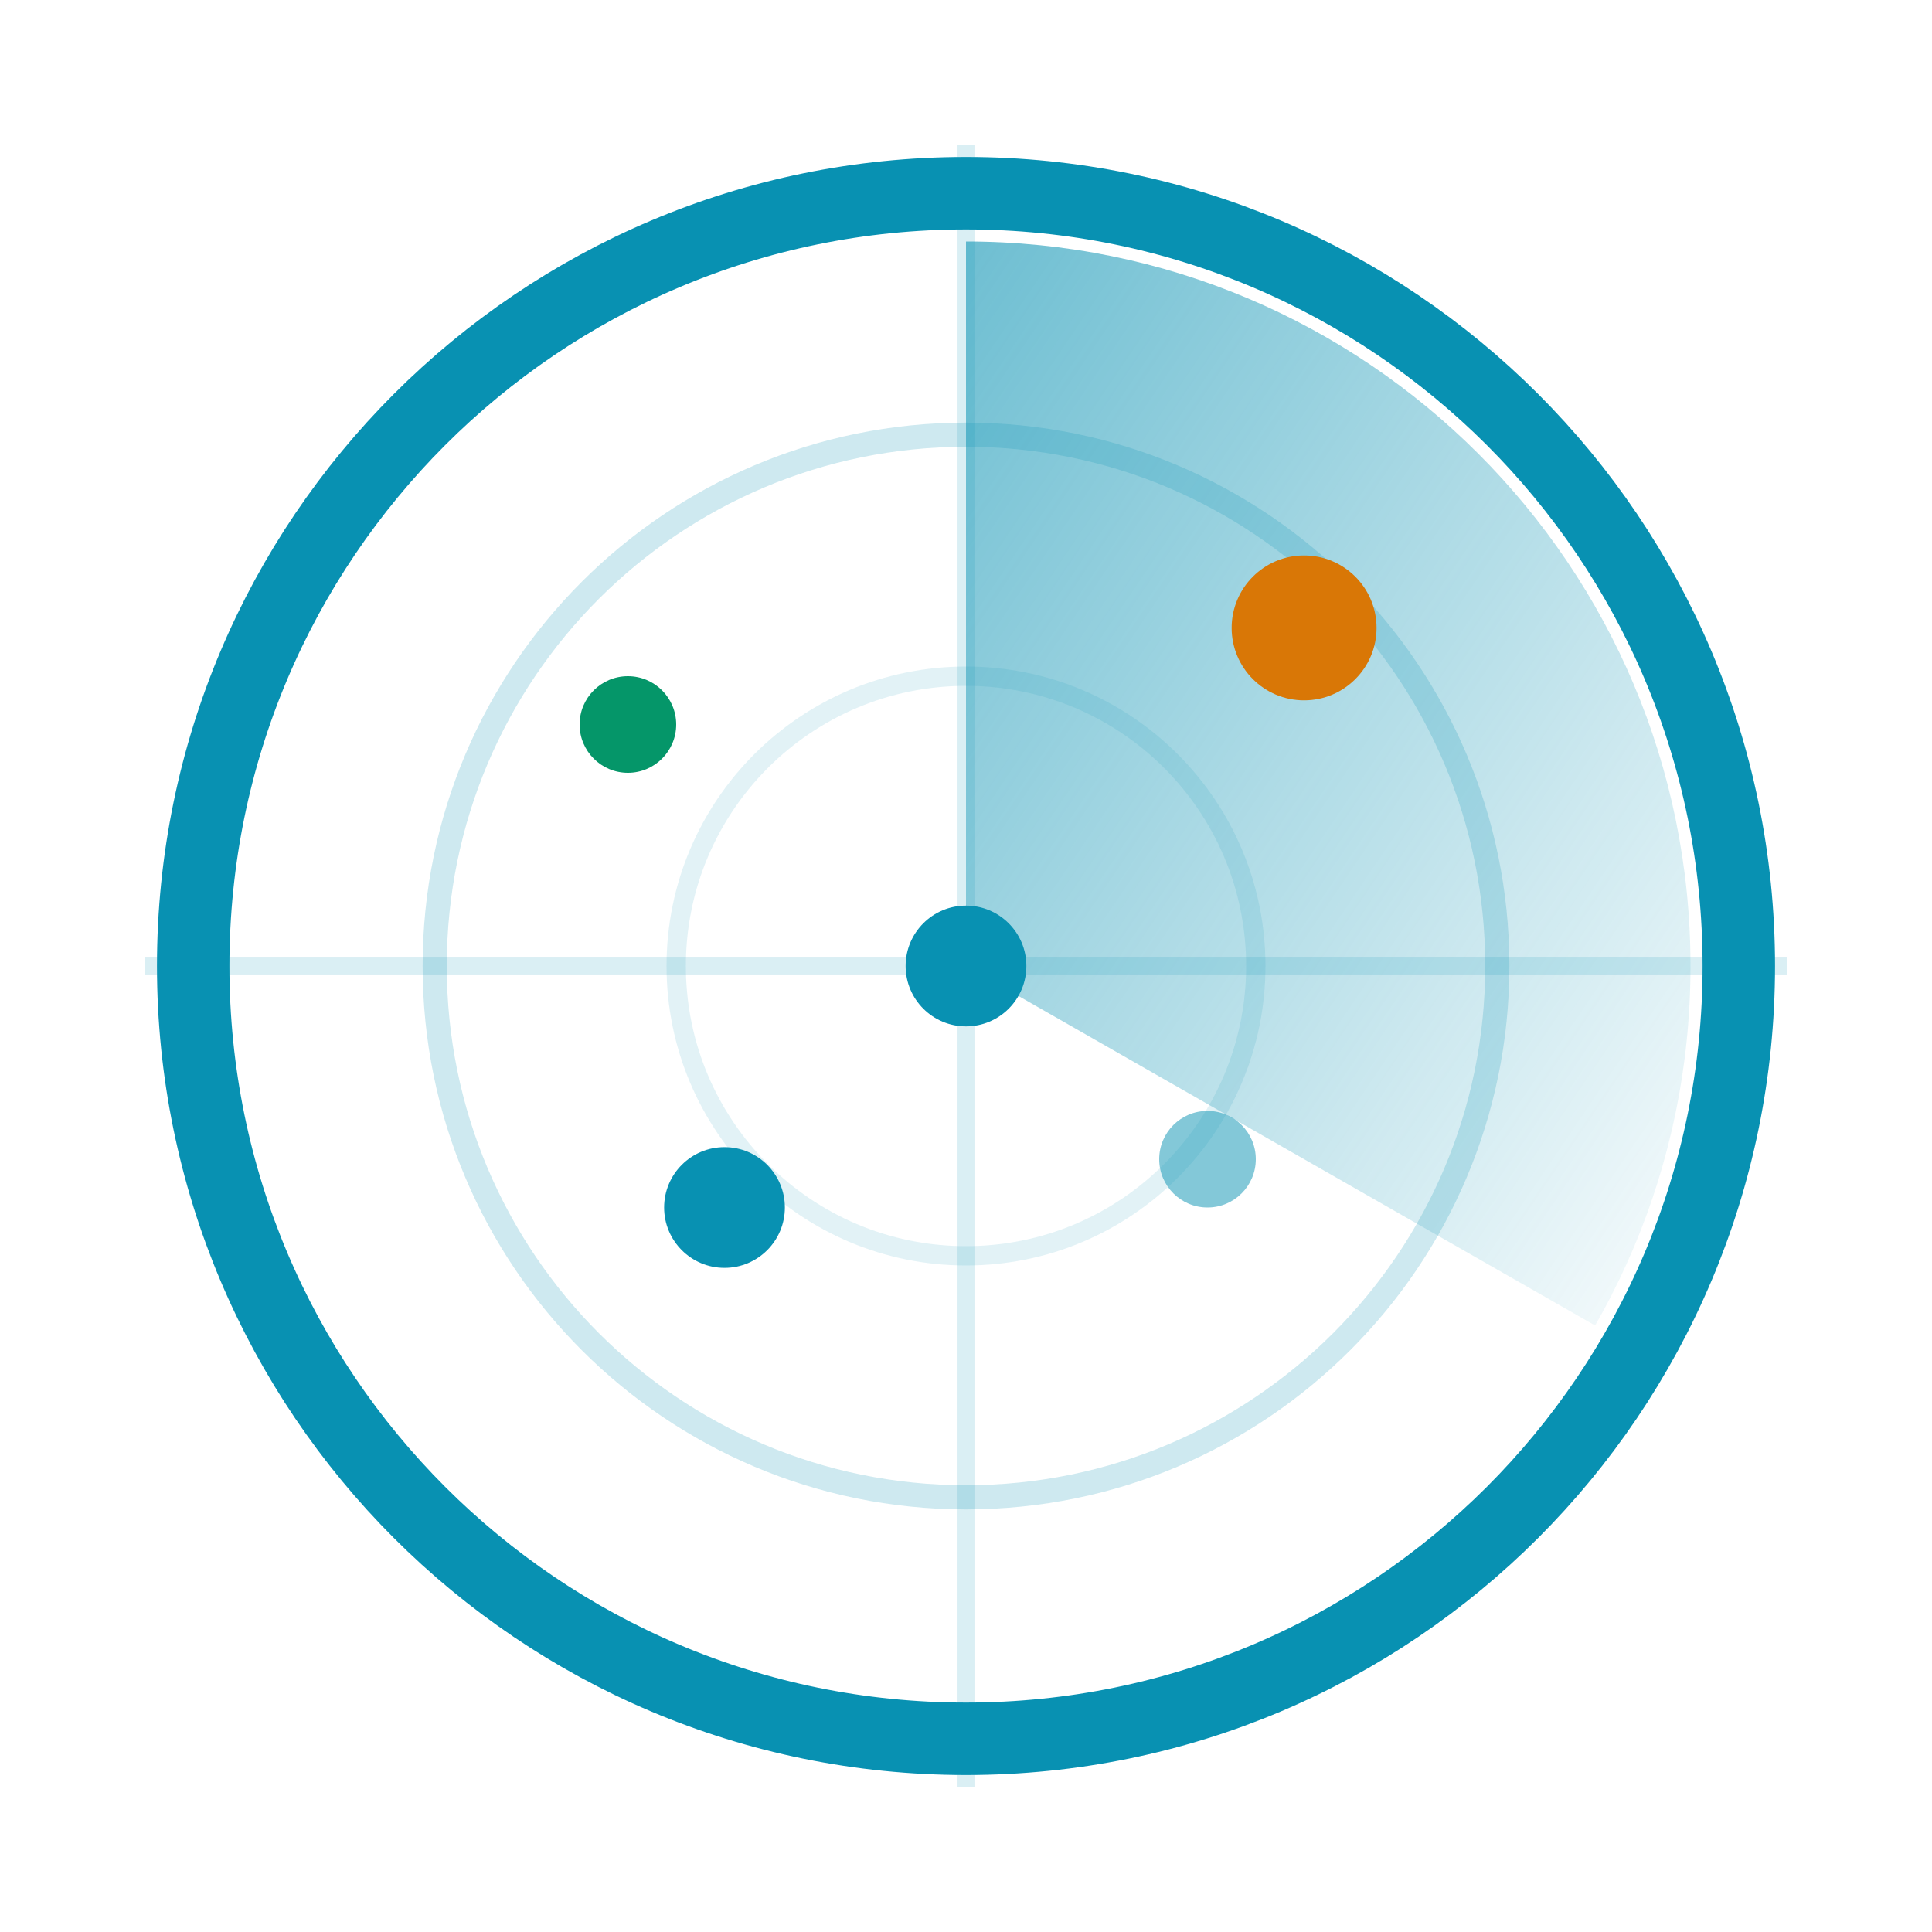
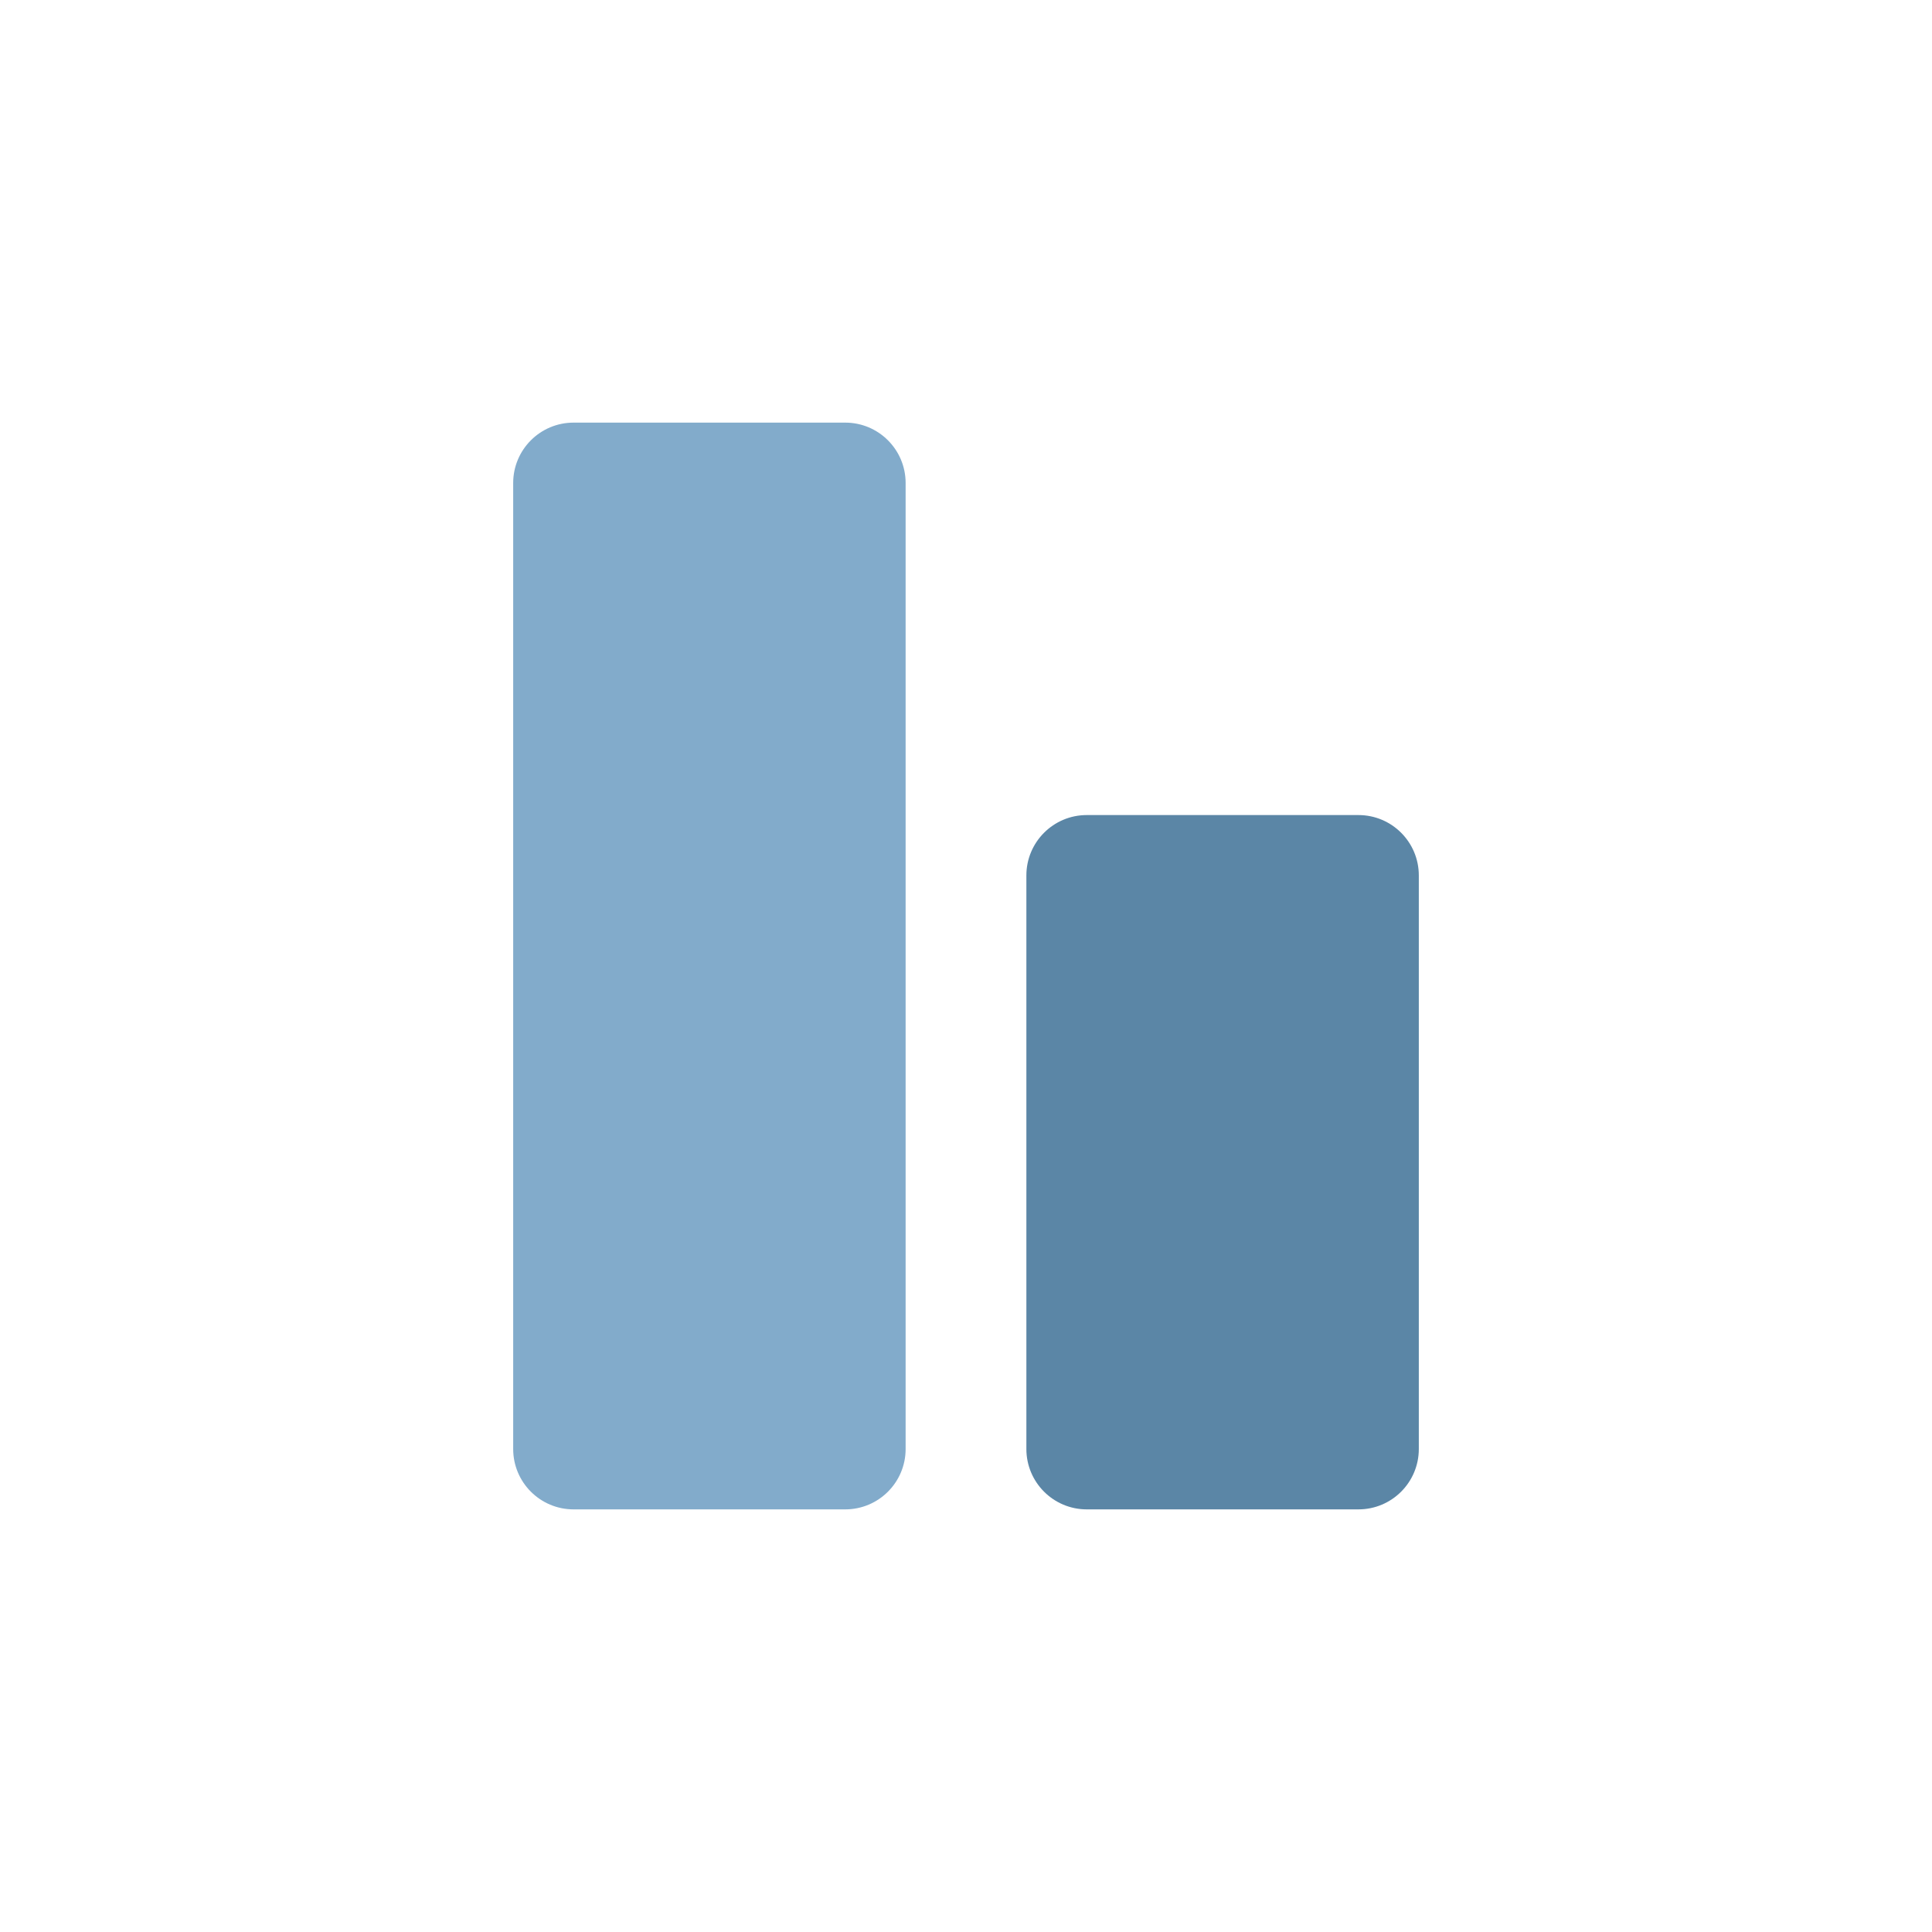
- <svg xmlns="http://www.w3.org/2000/svg" viewBox="0 0 80 80" fill="none">
-   <defs>
-     <linearGradient id="sw" x1="0" y1="0" x2="1" y2="1">
-       <stop offset="0%" stop-color="#0891b2" stop-opacity="0.6" />
-       <stop offset="100%" stop-color="#0891b2" stop-opacity="0" />
-     </linearGradient>
-     <clipPath id="rc">
-       <circle cx="40" cy="40" r="30" />
-     </clipPath>
-   </defs>
-   <circle cx="40" cy="40" r="32" fill="none" stroke="#0891b2" stroke-width="3" />
-   <circle cx="40" cy="40" r="22" fill="none" stroke="#0891b2" stroke-width="1" opacity="0.2" />
-   <circle cx="40" cy="40" r="12" fill="none" stroke="#0891b2" stroke-width="0.8" opacity="0.12" />
-   <g clip-path="url(#rc)">
-     <path d="M40,40 L40,8 A32,32 0 0,1 68,56 Z" fill="url(#sw)" />
-   </g>
-   <line x1="40" y1="6" x2="40" y2="74" stroke="#0891b2" stroke-width="0.7" opacity="0.15" />
-   <line x1="6" y1="40" x2="74" y2="40" stroke="#0891b2" stroke-width="0.7" opacity="0.15" />
-   <circle cx="54" cy="26" r="3" fill="#d97706" />
-   <circle cx="30" cy="50" r="2.5" fill="#0891b2" />
-   <circle cx="50" cy="48" r="2" fill="#0891b2" opacity="0.5" />
-   <circle cx="26" cy="30" r="2" fill="#059669" />
-   <circle cx="40" cy="40" r="2.5" fill="#0891b2" />
+ <svg xmlns="http://www.w3.org/2000/svg" viewBox="0 0 64 64" width="64" height="64">
+   <rect x="17" y="14" width="13" height="36" rx="2" fill="#82abcb" />
+   <rect x="34" y="27" width="13" height="23" rx="2" fill="#5b86a6" />
</svg>
